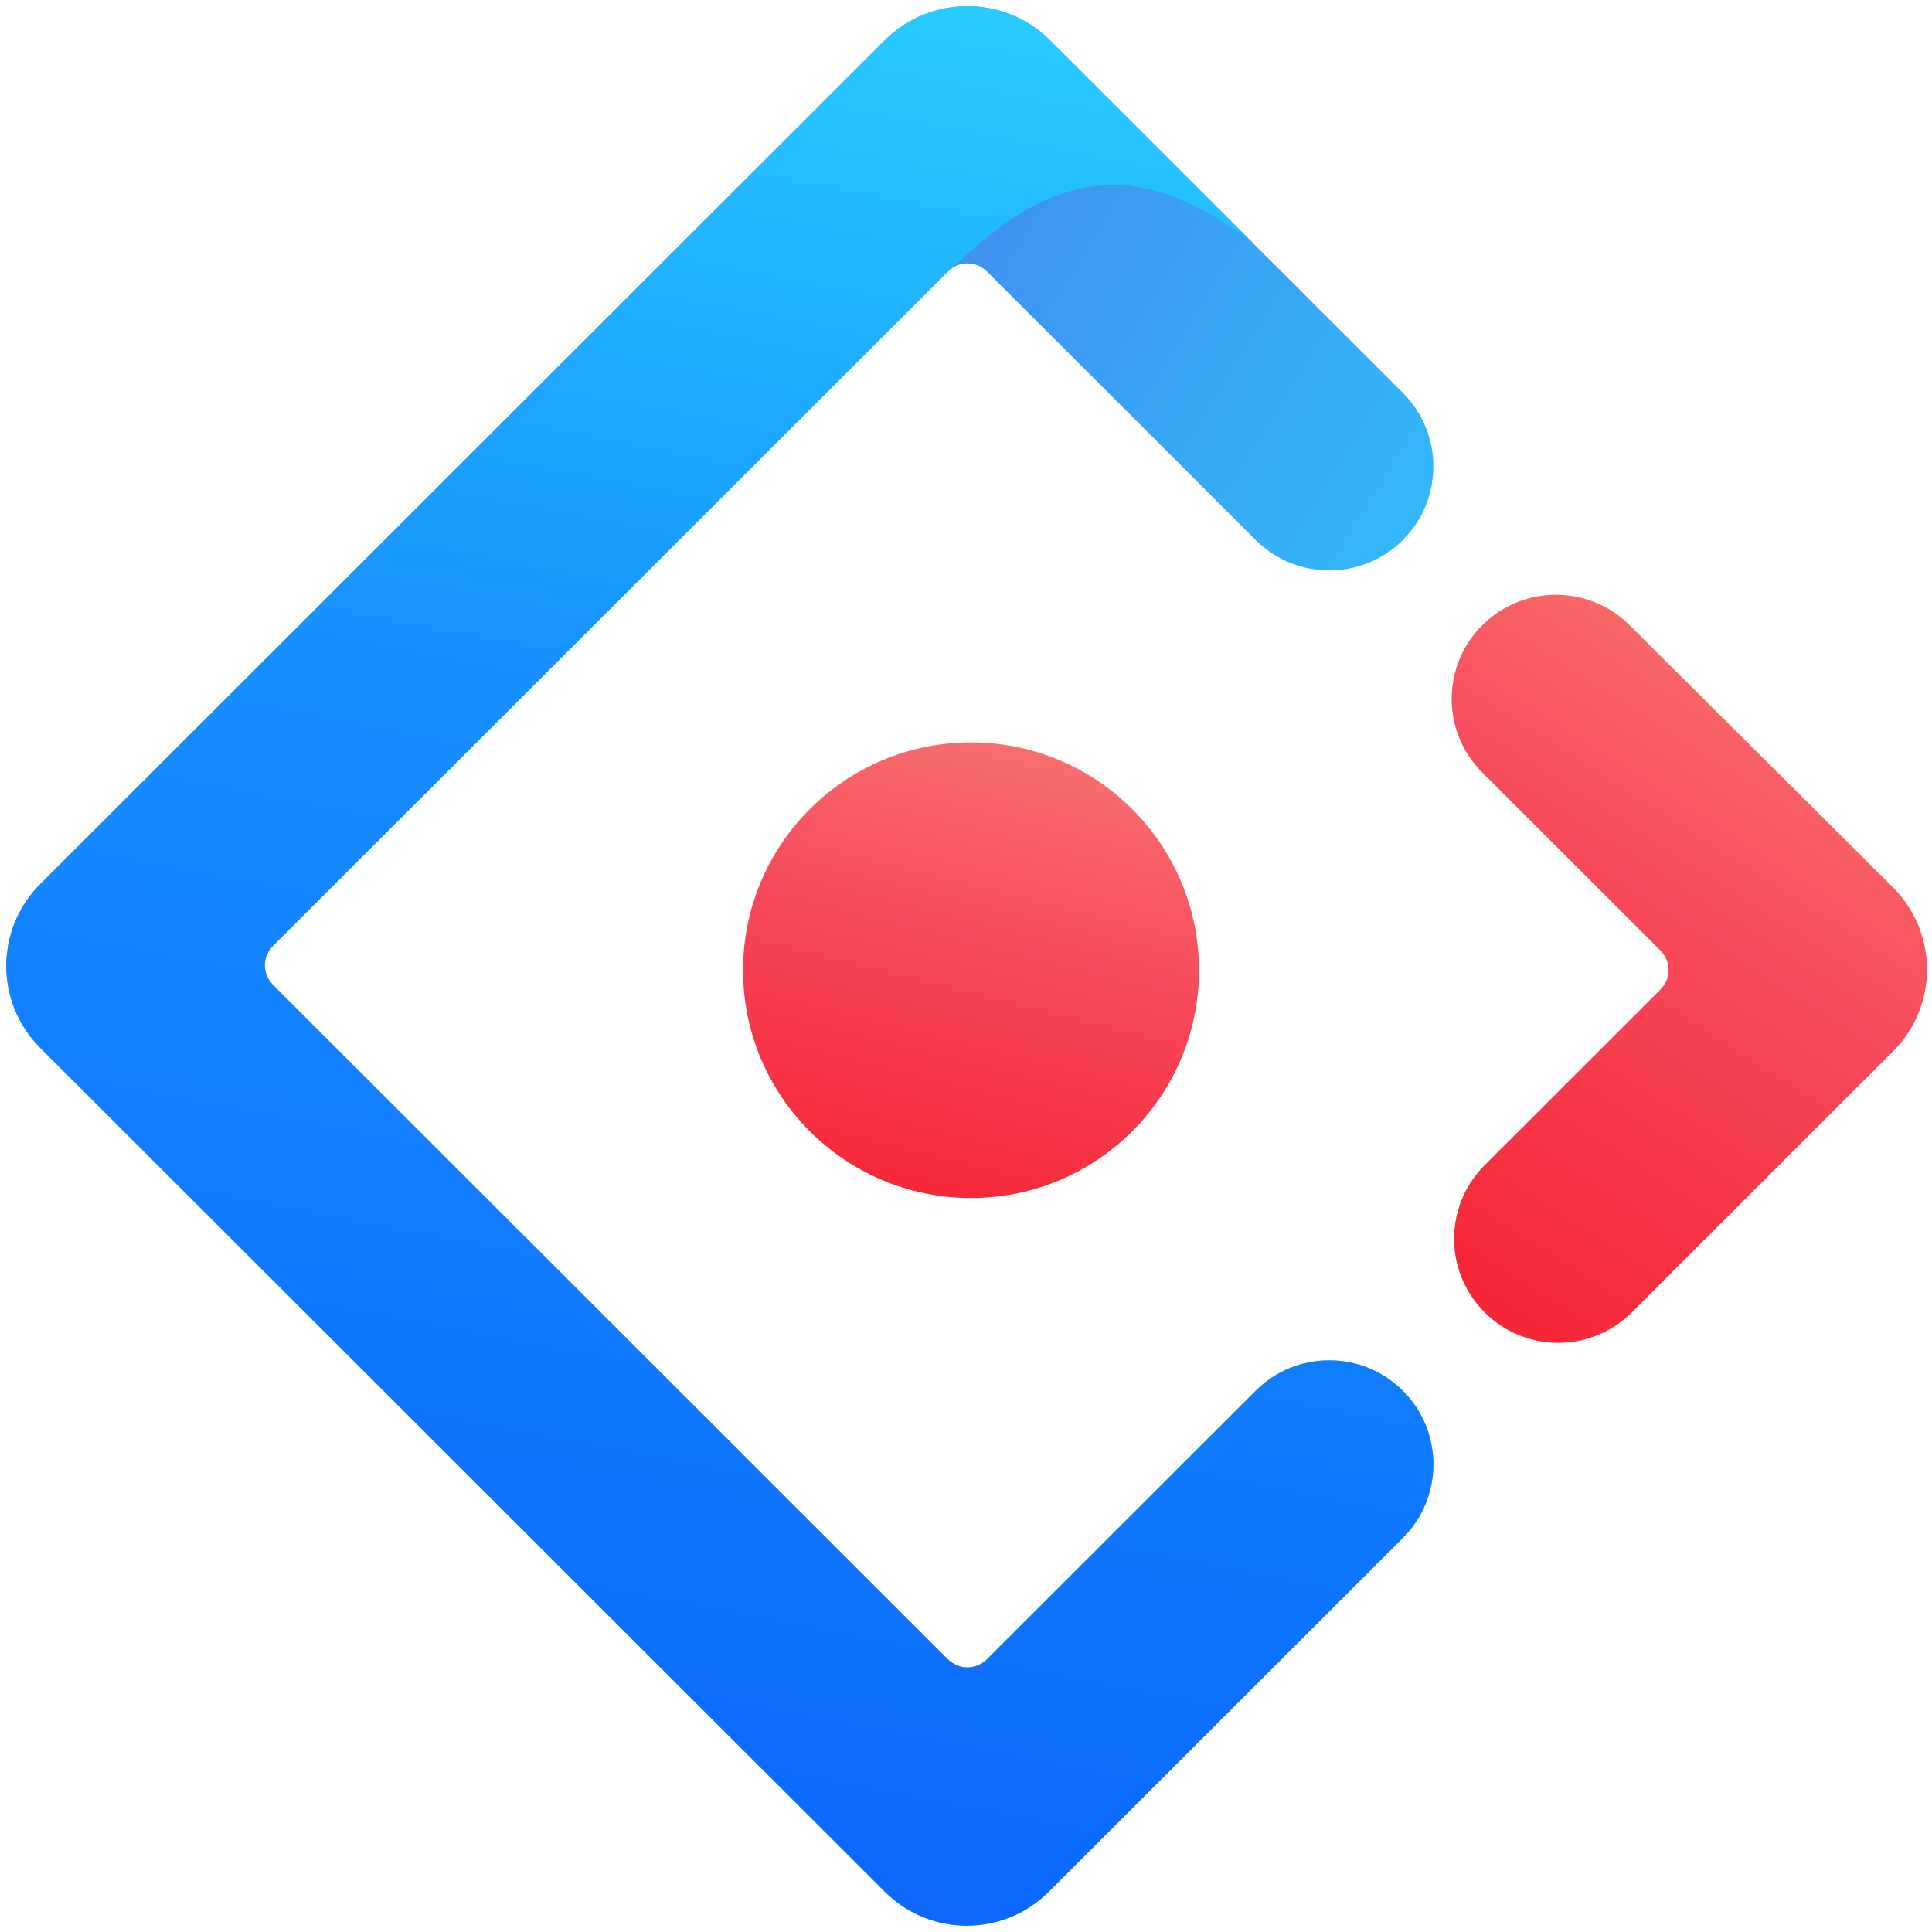
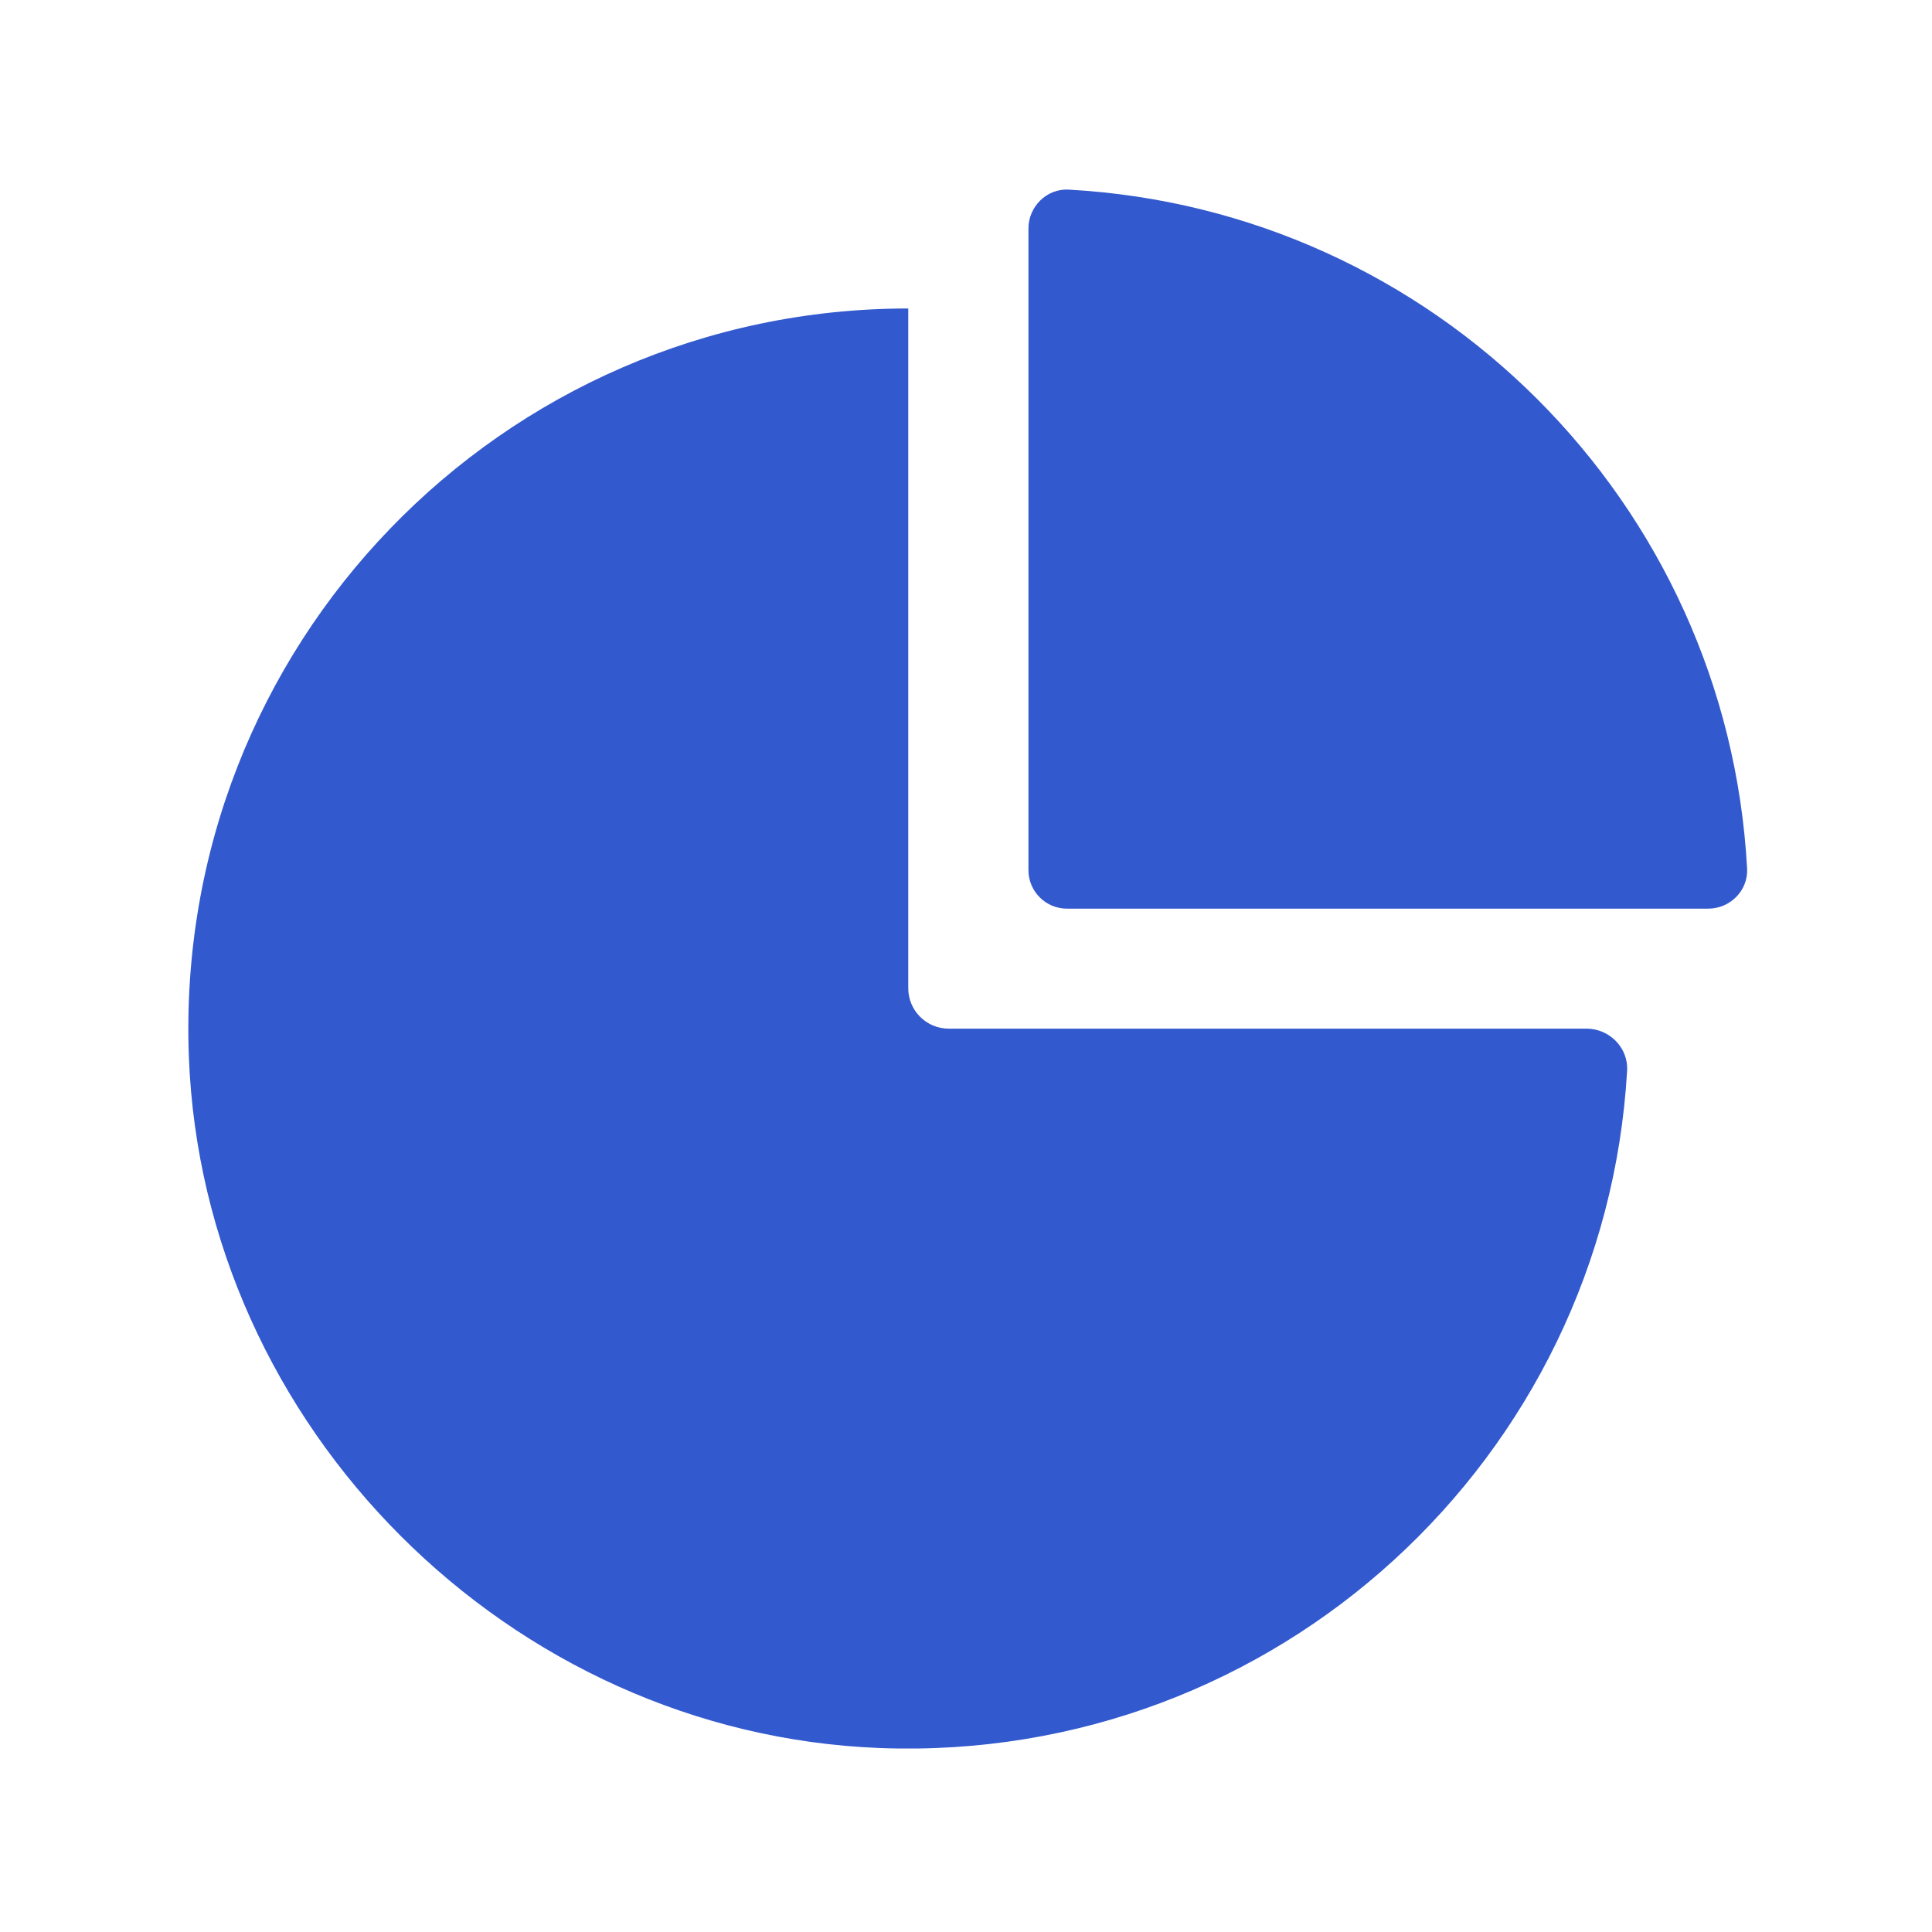
- <svg xmlns="http://www.w3.org/2000/svg" width="200" height="200" version="1.1" viewBox="0 0 200 200">
-   <defs>
-     <linearGradient id="linearGradient-1" x1="62.102%" x2="108.197%" y1="0%" y2="37.864%">
-       <stop offset="0%" stop-color="#4285EB" />
-       <stop offset="100%" stop-color="#2EC7FF" />
-     </linearGradient>
-     <linearGradient id="linearGradient-2" x1="69.644%" x2="54.043%" y1="0%" y2="108.457%">
-       <stop offset="0%" stop-color="#29CDFF" />
-       <stop offset="37.86%" stop-color="#148EFF" />
-       <stop offset="100%" stop-color="#0A60FF" />
-     </linearGradient>
-     <linearGradient id="linearGradient-3" x1="69.691%" x2="16.723%" y1="-12.974%" y2="117.391%">
-       <stop offset="0%" stop-color="#FA816E" />
-       <stop offset="41.473%" stop-color="#F74A5C" />
-       <stop offset="100%" stop-color="#F51D2C" />
-     </linearGradient>
-     <linearGradient id="linearGradient-4" x1="68.128%" x2="30.44%" y1="-35.691%" y2="114.943%">
-       <stop offset="0%" stop-color="#FA8E7D" />
-       <stop offset="51.264%" stop-color="#F74A5C" />
-       <stop offset="100%" stop-color="#F51D2C" />
-     </linearGradient>
-   </defs>
-   <g id="Page-1" fill="none" fill-rule="evenodd" stroke="none" stroke-width="1">
-     <g id="logo" transform="translate(-20, -20)">
-       <g id="Group-28-Copy-5" transform="translate(20, 20)">
-         <g id="Group-27-Copy-3">
-           <g id="Group-25" fill-rule="nonzero">
-             <g id="2">
-               <path id="Shape" fill="url(#linearGradient-1)" d="M91.588,4.177 L4.18,91.513 C-0.519,96.208 -0.519,103.792 4.18,108.487 L91.588,195.823 C96.287,200.519 103.877,200.519 108.577,195.823 L145.225,159.205 C149.434,155 149.434,148.182 145.225,143.977 C141.017,139.772 134.194,139.772 129.985,143.977 L102.202,171.737 C101.032,172.906 99.257,172.906 98.088,171.737 L28.286,101.993 C27.116,100.824 27.116,99.051 28.286,97.882 L98.088,28.138 C99.257,26.969 101.032,26.969 102.202,28.138 L129.985,55.898 C134.194,60.103 141.017,60.103 145.225,55.898 C149.434,51.693 149.434,44.876 145.225,40.671 L108.581,4.056 C103.862,-0.538 96.269,-0.501 91.588,4.177 Z" />
-               <path id="Shape" fill="url(#linearGradient-2)" d="M91.588,4.177 L4.18,91.513 C-0.519,96.208 -0.519,103.792 4.18,108.487 L91.588,195.823 C96.287,200.519 103.877,200.519 108.577,195.823 L145.225,159.205 C149.434,155 149.434,148.182 145.225,143.977 C141.017,139.772 134.194,139.772 129.985,143.977 L102.202,171.737 C101.032,172.906 99.257,172.906 98.088,171.737 L28.286,101.993 C27.116,100.824 27.116,99.051 28.286,97.882 L98.088,28.138 C101,25.627 105.752,20.542 112.73,19.352 C117.916,18.469 123.585,20.414 129.739,25.189 C125.625,21.078 118.572,14.034 108.581,4.056 C103.862,-0.538 96.269,-0.501 91.588,4.177 Z" />
-             </g>
-             <path id="Shape" fill="url(#linearGradient-3)" d="M153.686,135.855 C157.894,140.06 164.717,140.06 168.926,135.855 L195.96,108.843 C200.659,104.147 200.659,96.564 195.961,91.869 L168.691,64.718 C164.472,60.518 157.647,60.524 153.436,64.732 C149.227,68.937 149.227,75.754 153.436,79.959 L171.854,98.362 C173.024,99.531 173.024,101.305 171.854,102.473 L153.686,120.627 C149.477,124.832 149.477,131.65 153.686,135.855 Z" />
-           </g>
-           <ellipse id="Combined-Shape" cx="100.519" cy="100.437" fill="url(#linearGradient-4)" rx="23.6" ry="23.581" />
-         </g>
-       </g>
-     </g>
-   </g>
+ <svg xmlns="http://www.w3.org/2000/svg" t="1692843768770" class="icon" viewBox="0 0 1024 1024" version="1.1" p-id="2919" width="200" height="200">
+   <path d="M840.9 545.2H502.8c-11.8 0-21.4-9.6-21.4-21.4V163.5c-215.6 0-389.5 178.9-381.3 396.5 7.4 196.5 170 359 366.4 366.5 210 7.9 384.1-153.9 395.9-359 0.7-12.2-9.4-22.3-21.5-22.3z" fill="#3259CE" p-id="2920" />
+   <path d="M566.3 100.5c-11.5-0.6-21.2 9-21.2 20.6v340.1c0 11.3 9.2 20.4 20.4 20.4h339.9c11.6 0 21.2-9.6 20.6-21.2-10.5-194-165.8-349.3-359.7-359.9z" fill="#3259CE" p-id="2921" />
</svg>
